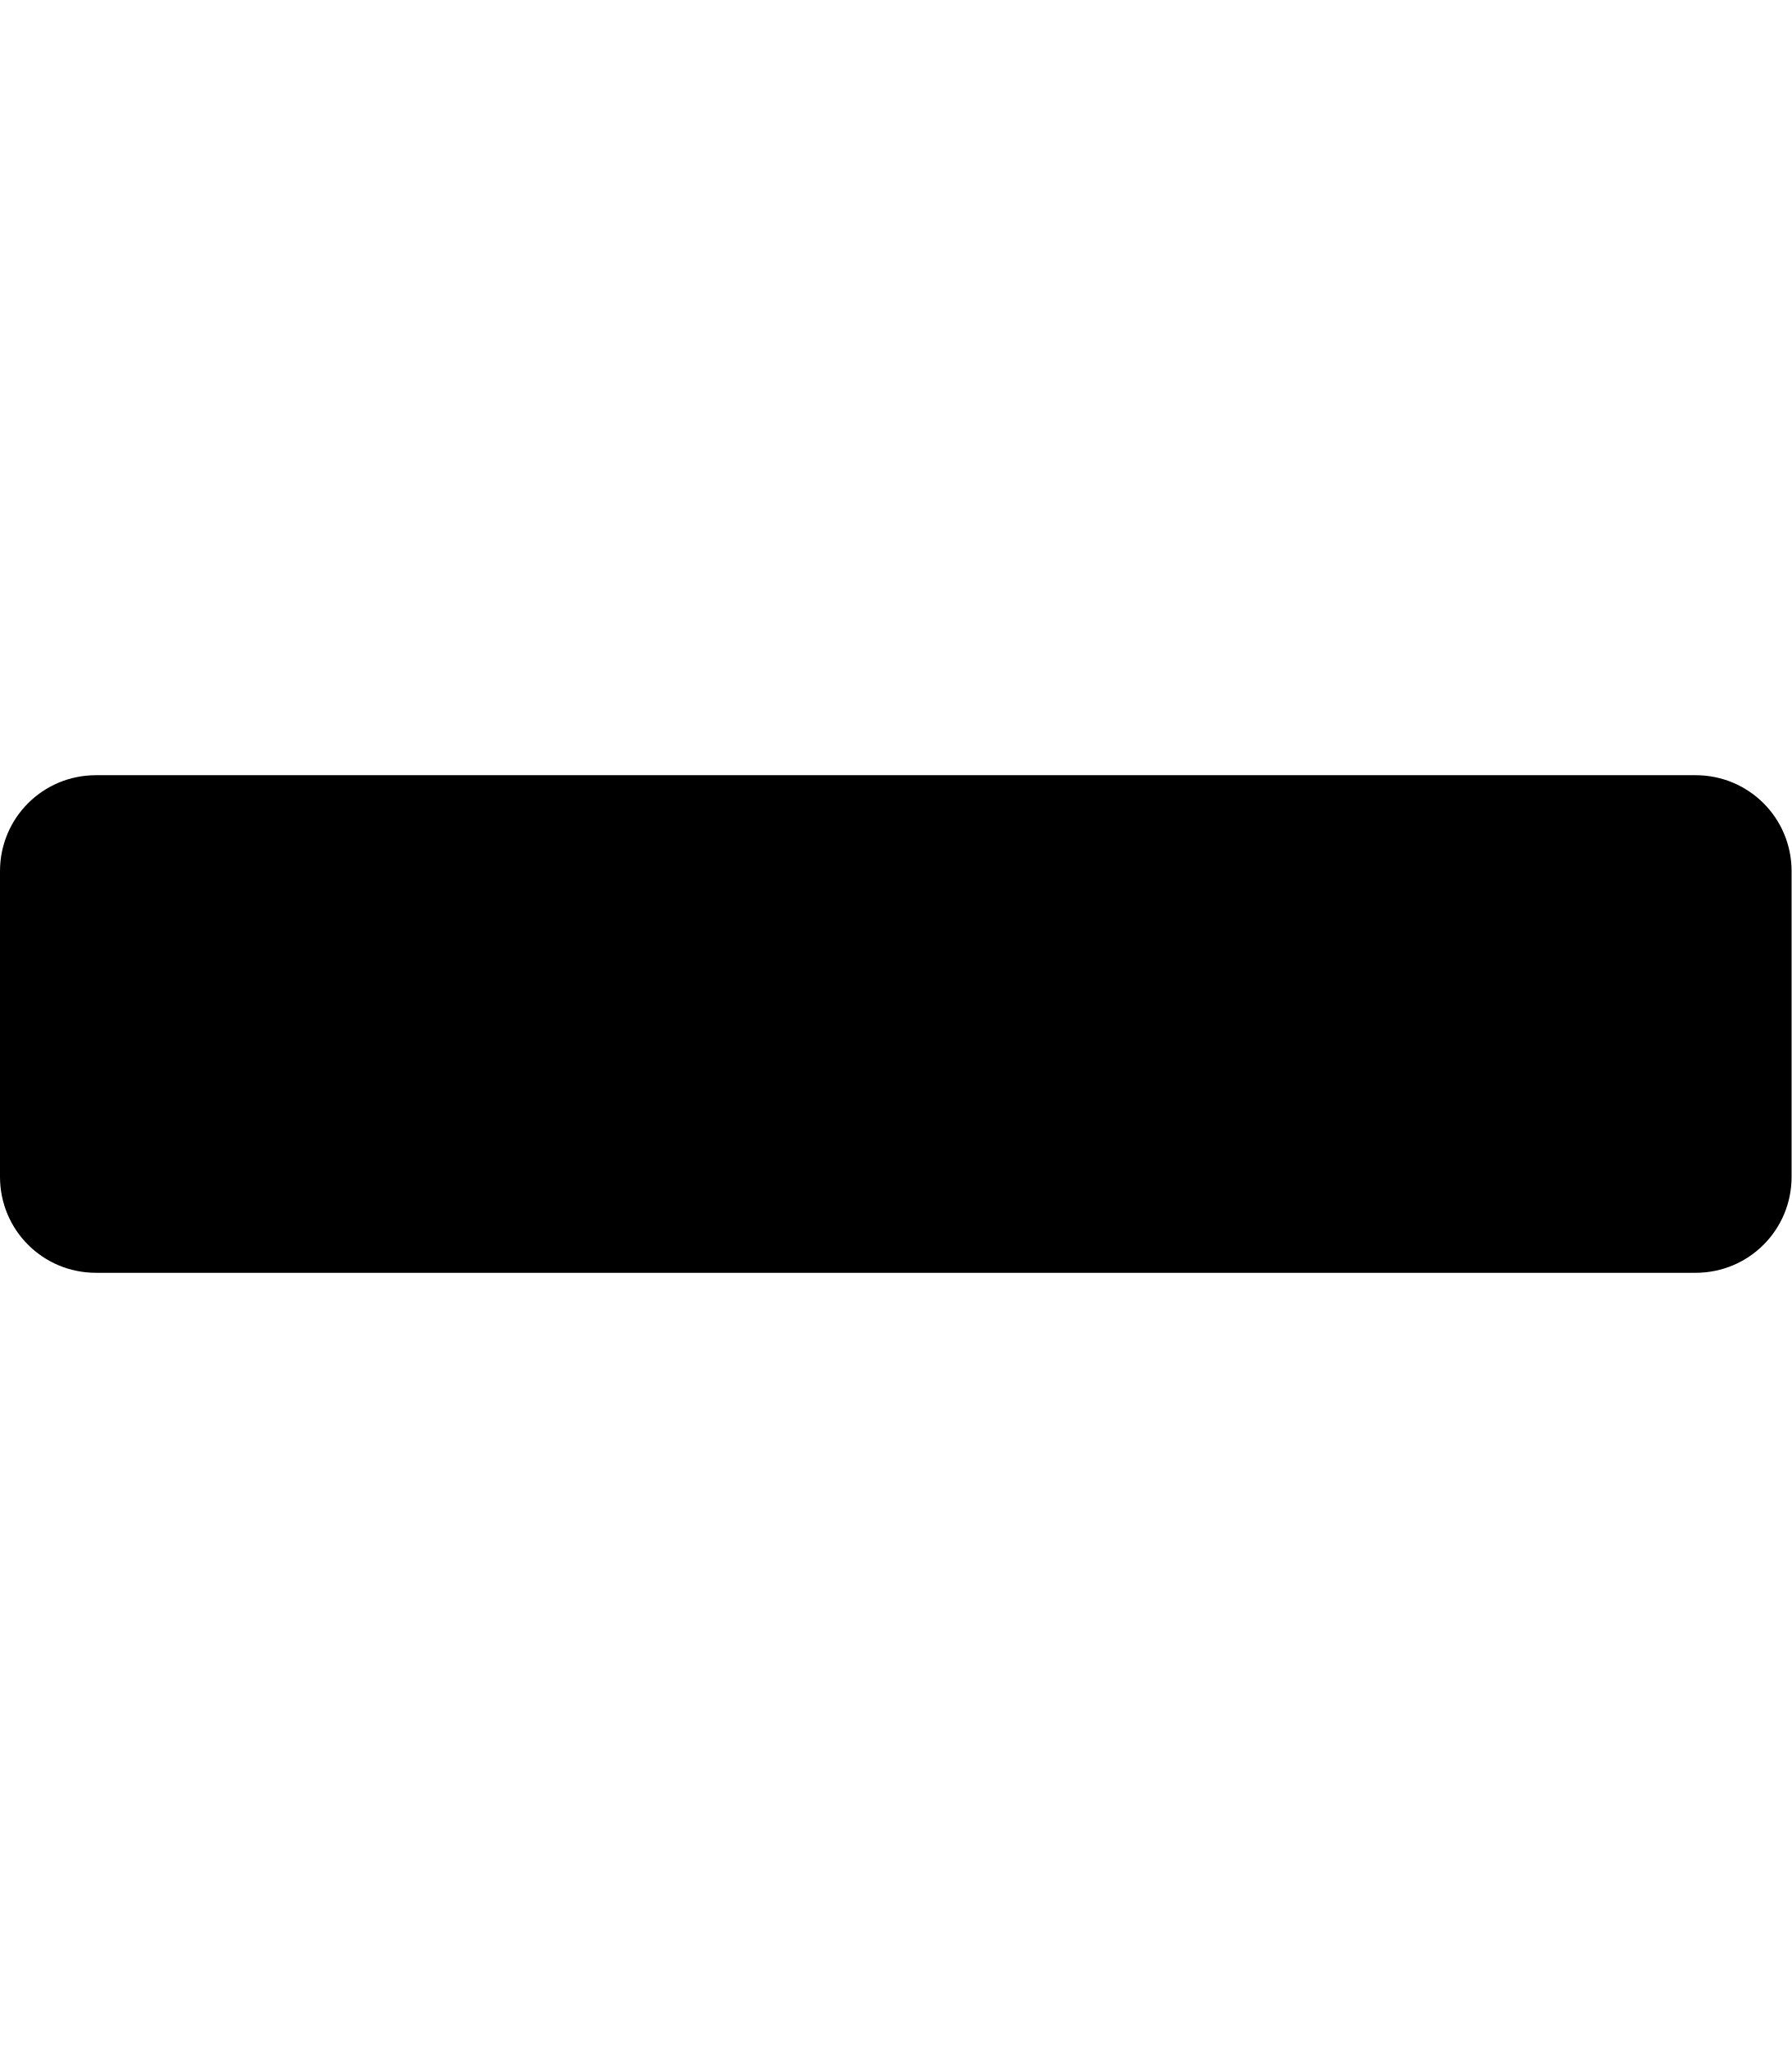
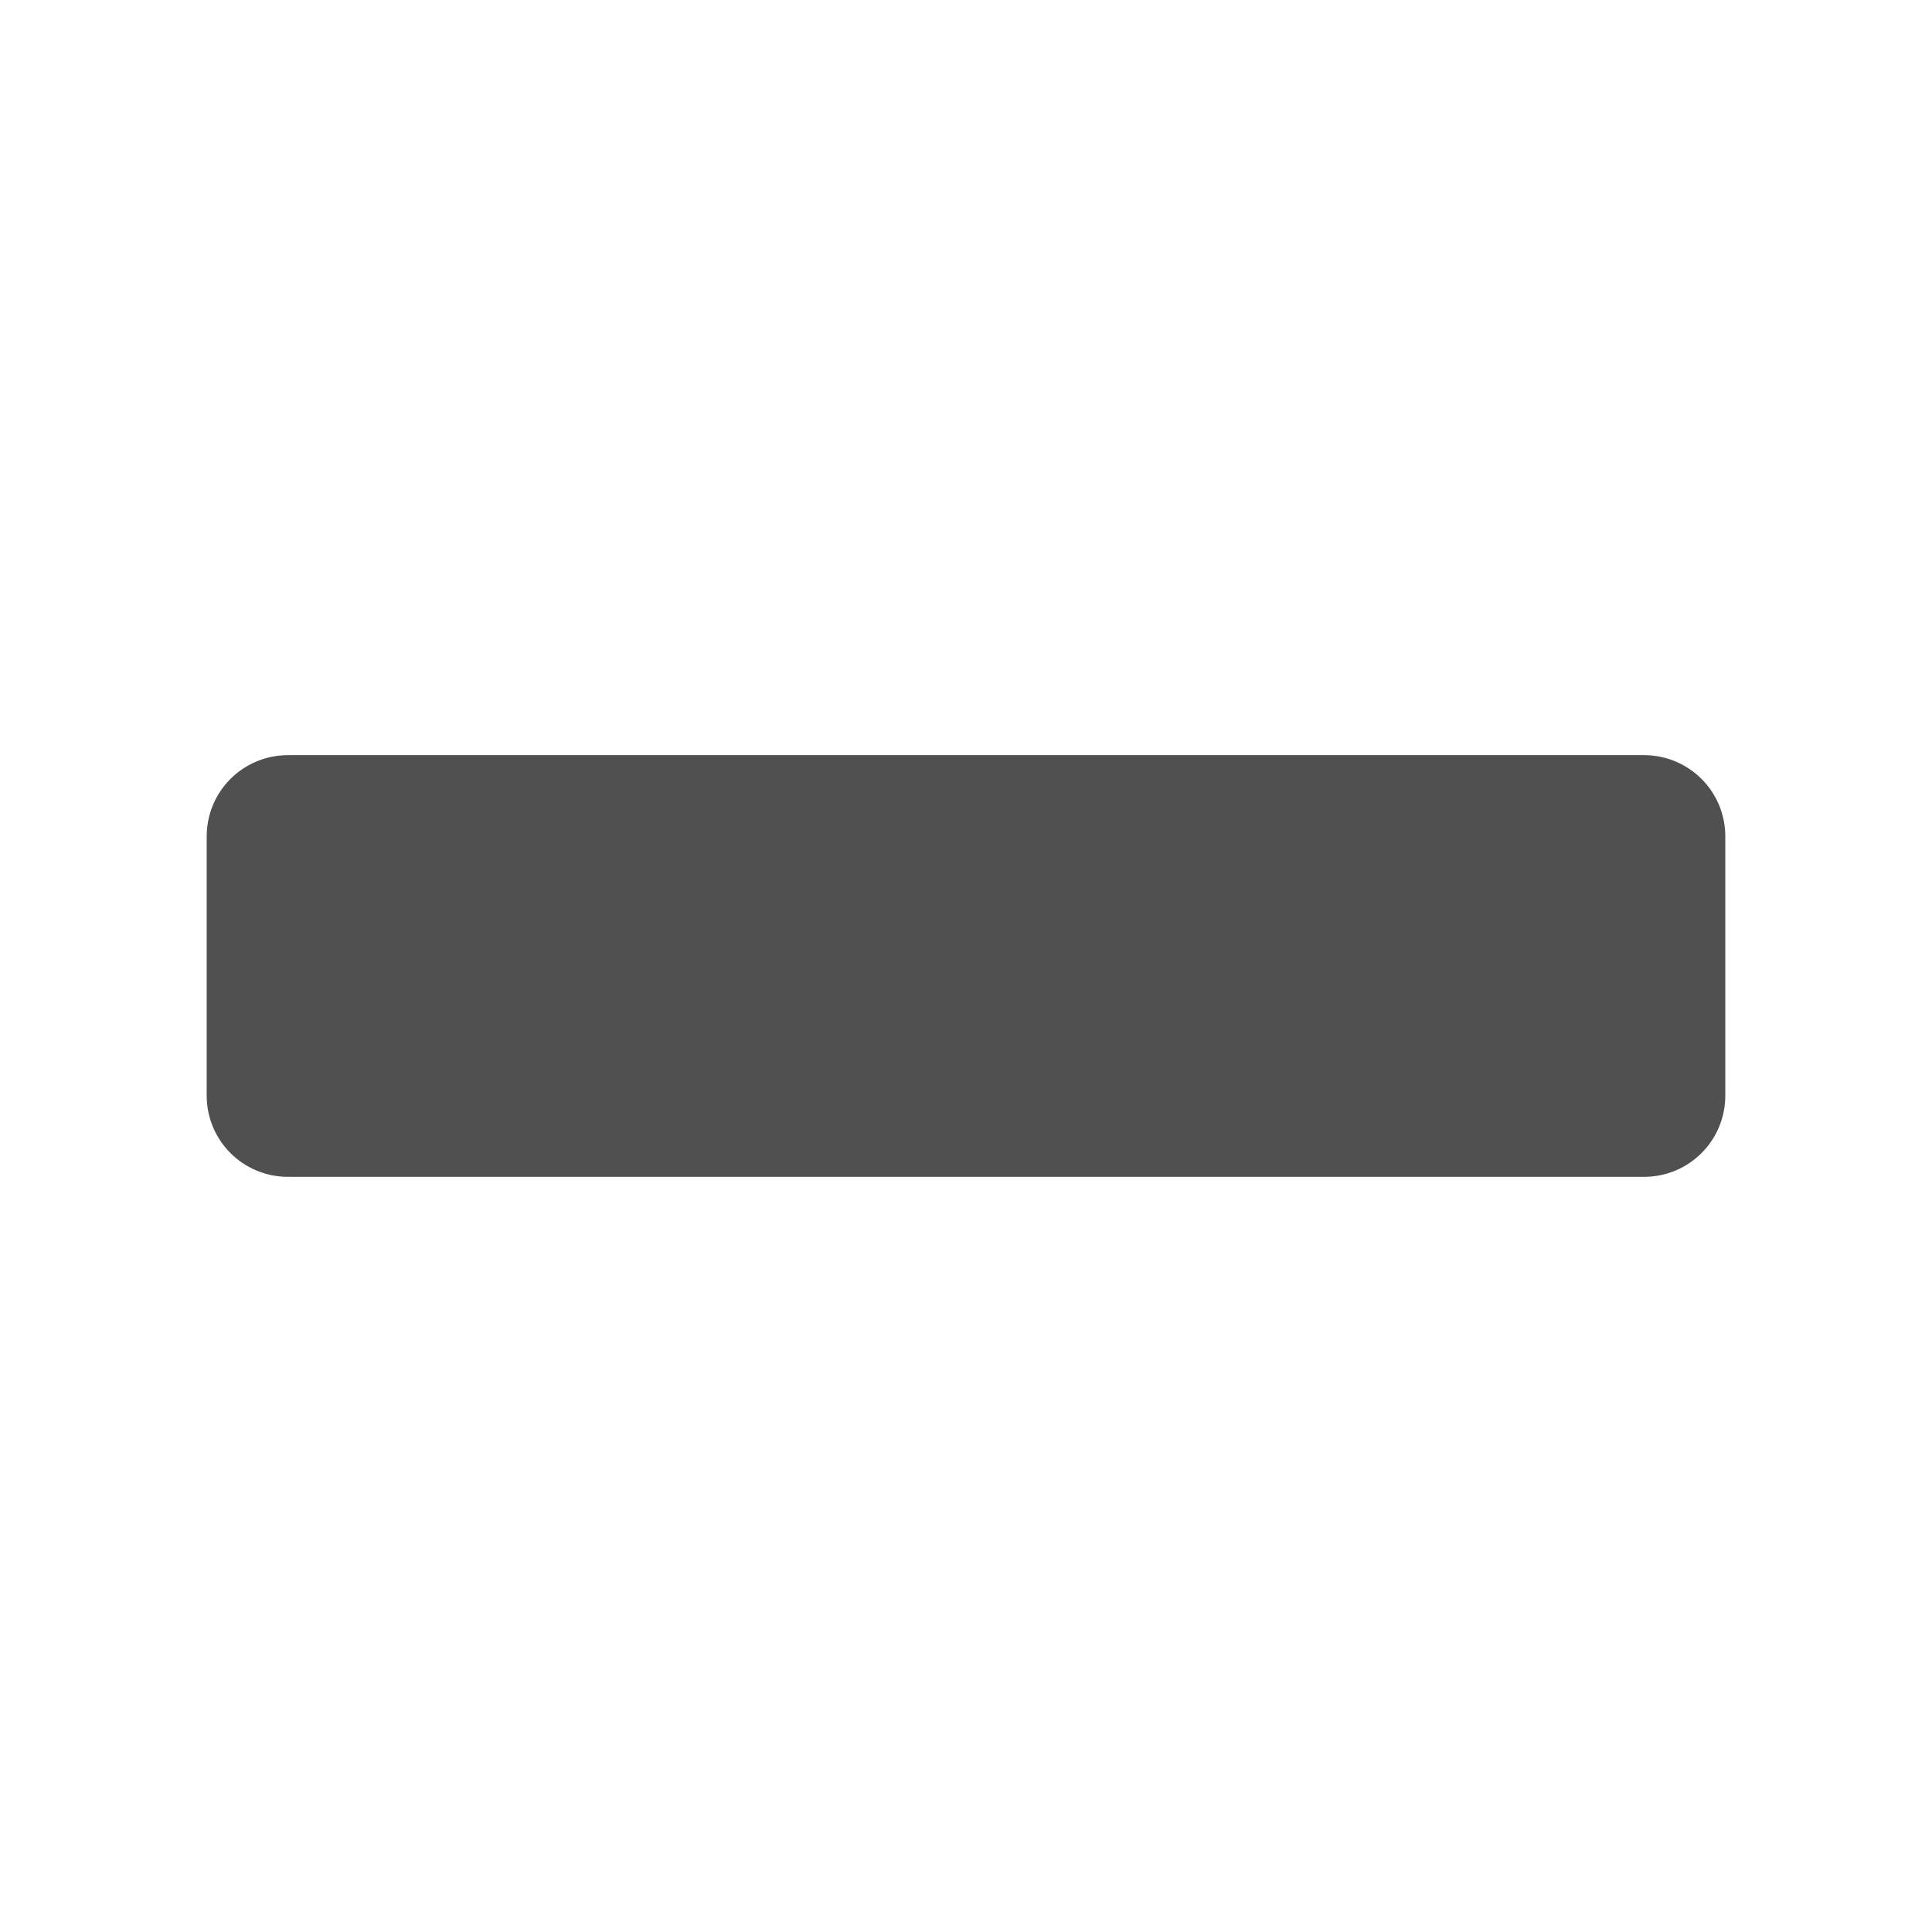
- <svg xmlns="http://www.w3.org/2000/svg" viewBox="0 0 448 512">
-   <path d="M424 318.2c13.3 0 24-10.7 24-24v-76.4c0-13.3-10.7-24-24-24H24c-13.3 0-24 10.7-24 24v76.4c0 13.3 10.7 24 24 24h400z" />
+ <svg xmlns="http://www.w3.org/2000/svg" height="448" width="448" id="svg4" version="1.1" viewBox="0 0 448 448">
+   <defs id="defs8" />
+   <path style="fill:#505050;fill-opacity:1;stroke-width:0.786" id="path2" d="m 381.207,272.891 c 10.454,0 18.865,-8.411 18.865,-18.865 v -60.053 c 0,-10.454 -8.411,-18.865 -18.865,-18.865 H 66.793 c -10.454,0 -18.865,8.411 -18.865,18.865 v 60.053 c 0,10.454 8.411,18.865 18.865,18.865 z" />
</svg>
